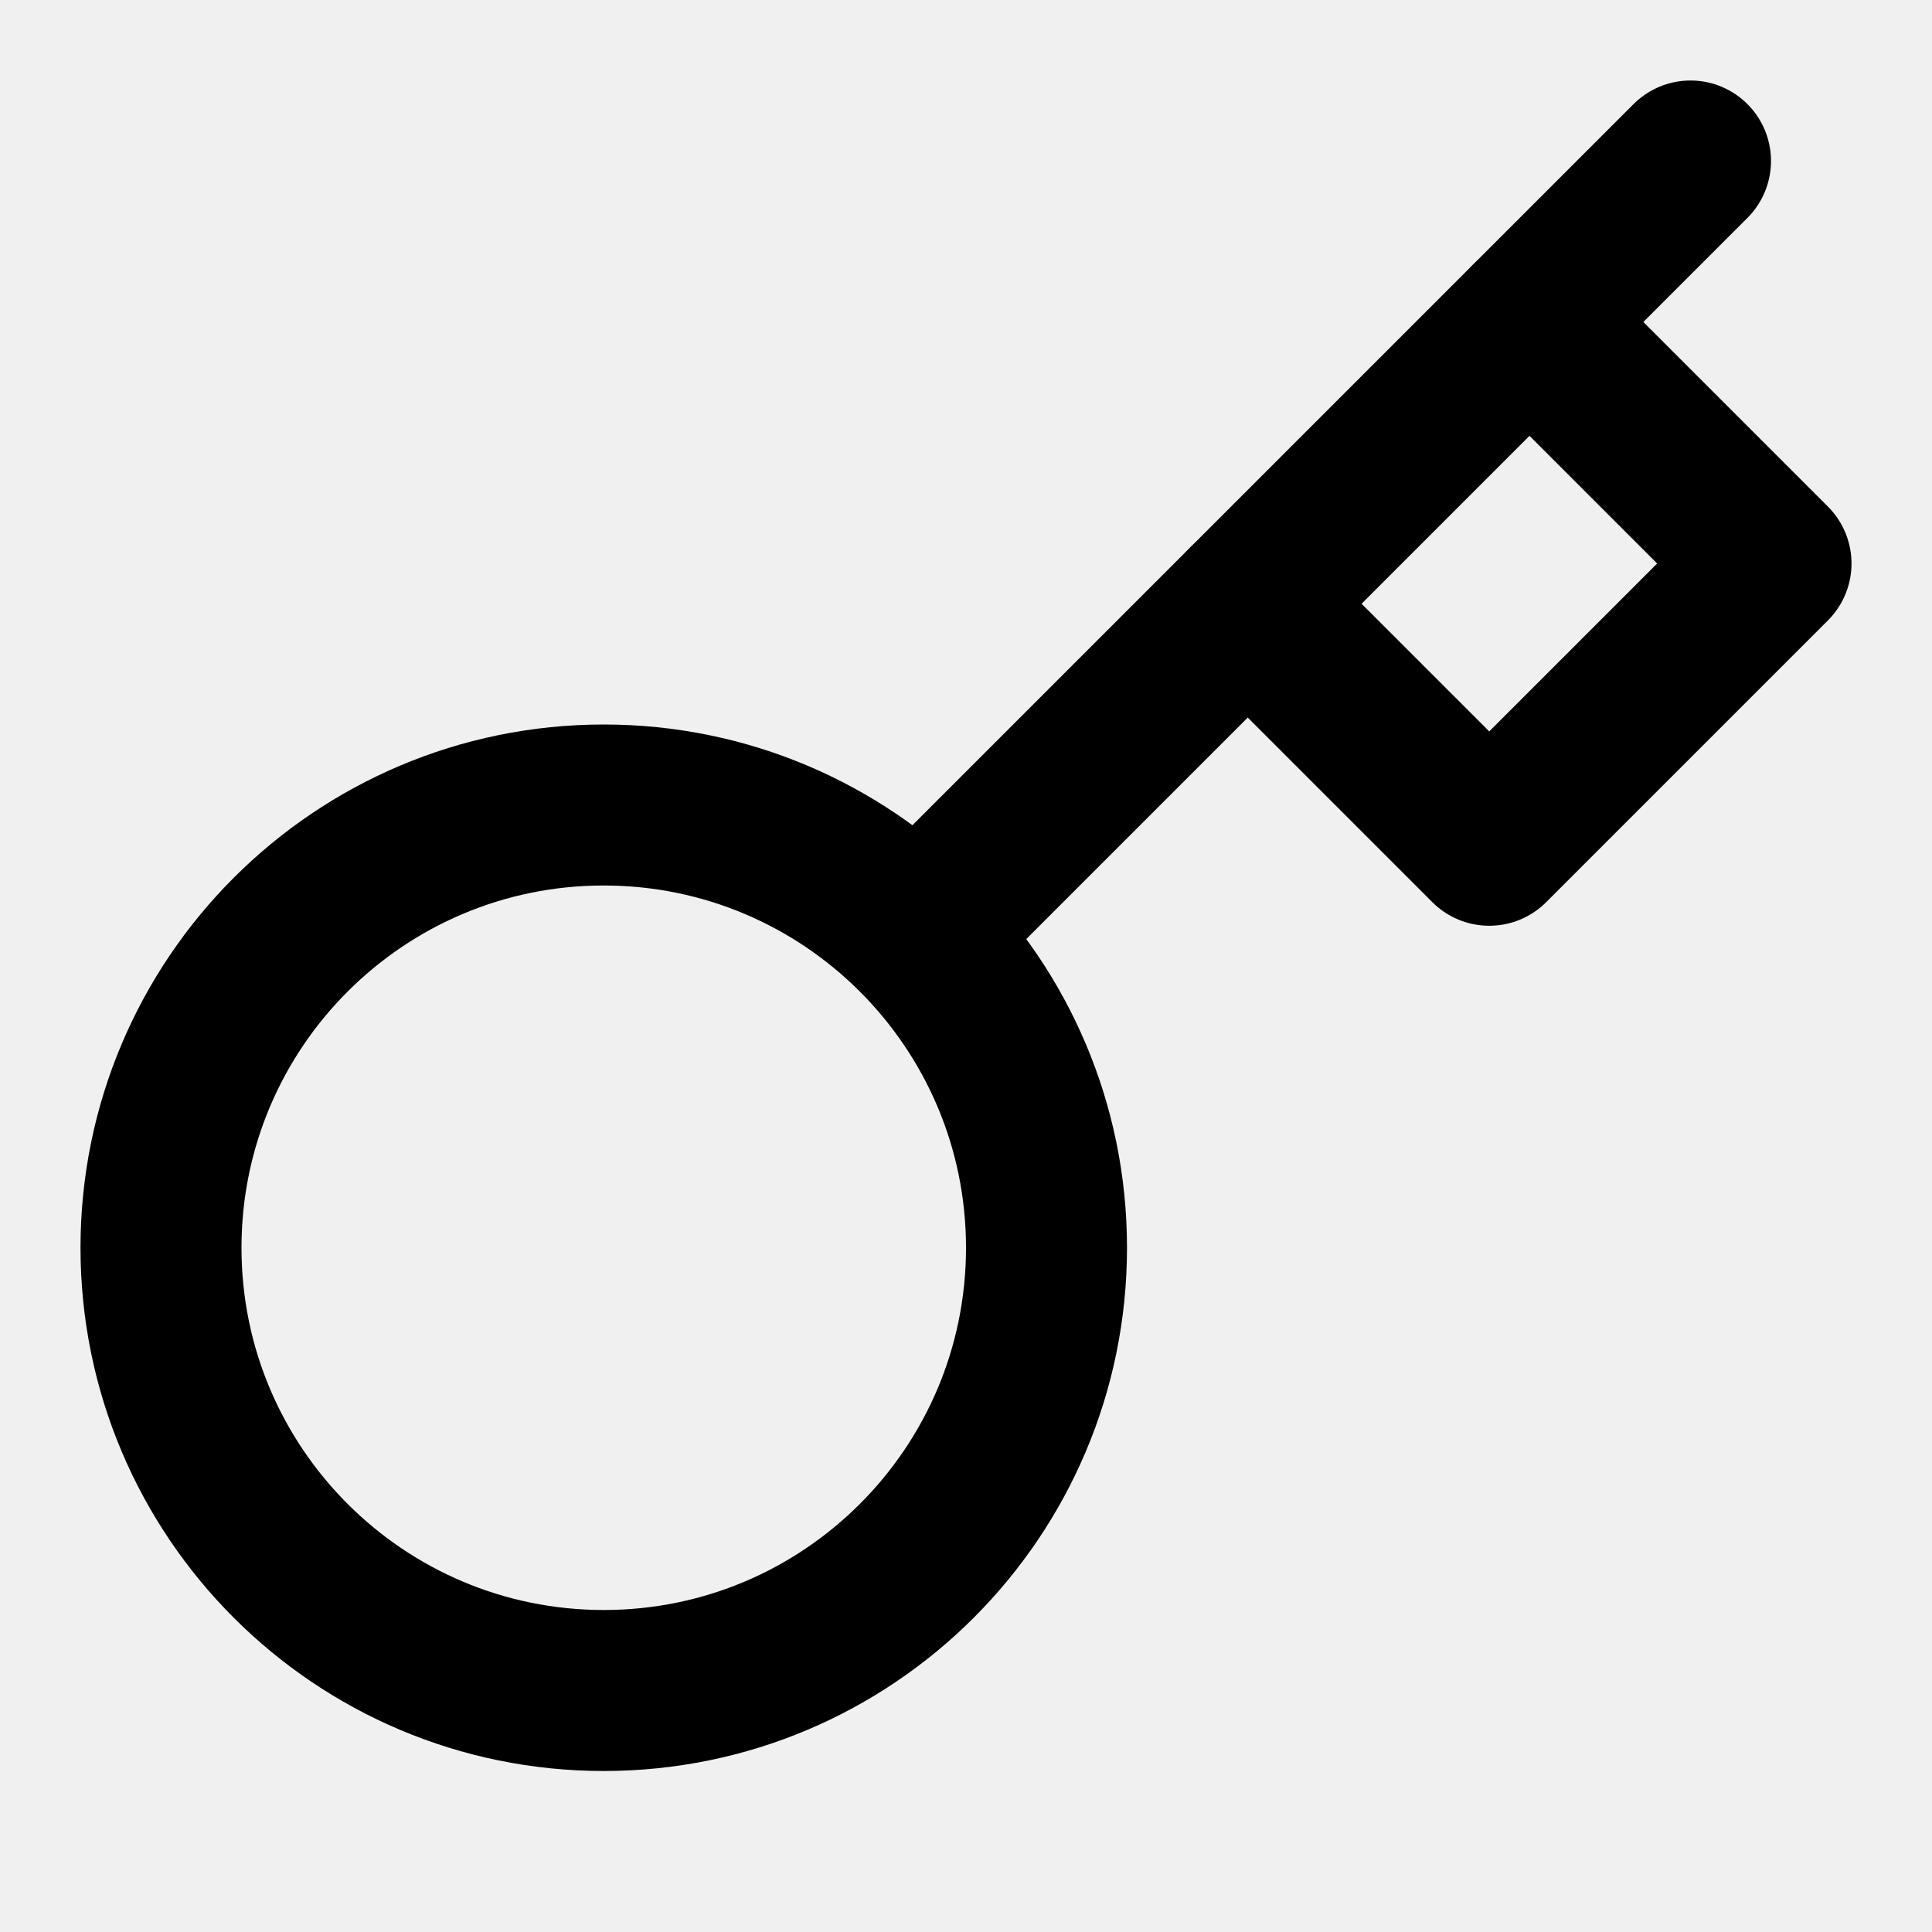
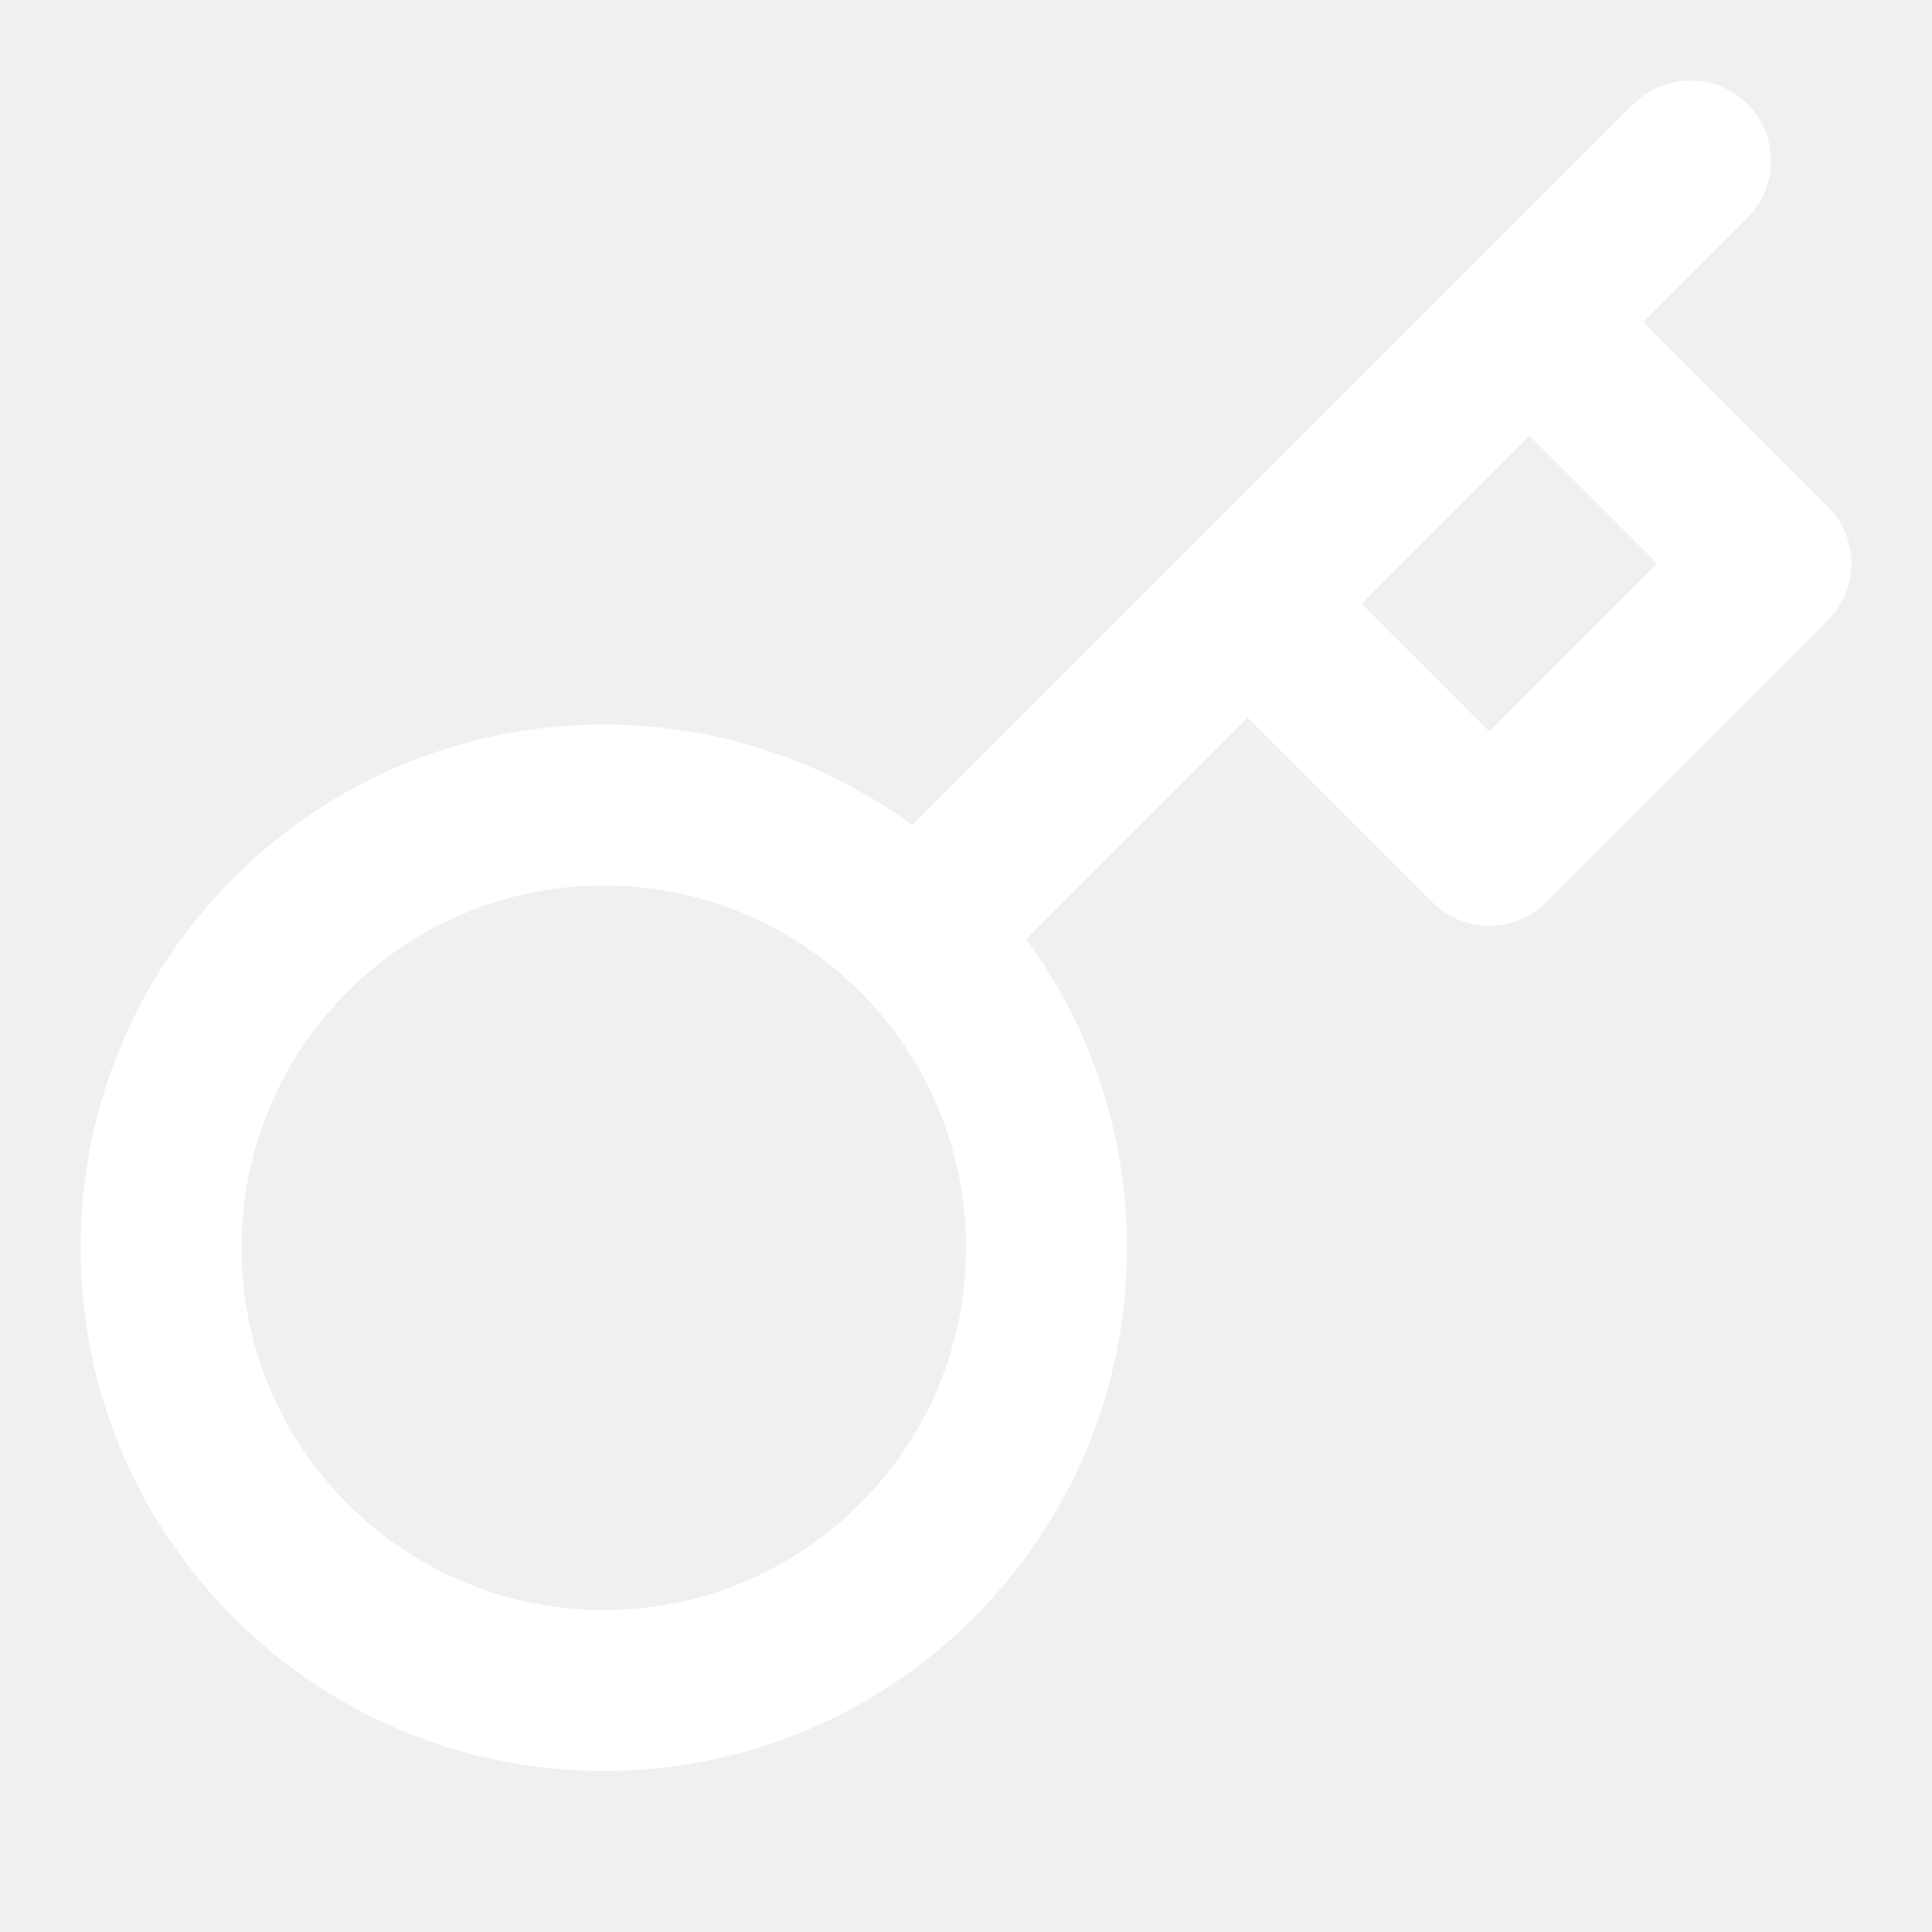
- <svg xmlns="http://www.w3.org/2000/svg" width="24" height="24" viewBox="0 0 24 24" fill="none" stroke="#000000" stroke-width="2" stroke-linecap="round" stroke-linejoin="round">
+ <svg xmlns="http://www.w3.org/2000/svg" width="24" height="24" viewBox="0 0 24 24" fill="none" stroke="#ffffff" stroke-width="2" stroke-linecap="round" stroke-linejoin="round">
  <circle cx="7.5" cy="15.5" r="5.5" />
  <path d="m21 2-9.6 9.6" />
  <path d="m15.5 7.5 3 3L22 7l-3-3" />
</svg>
